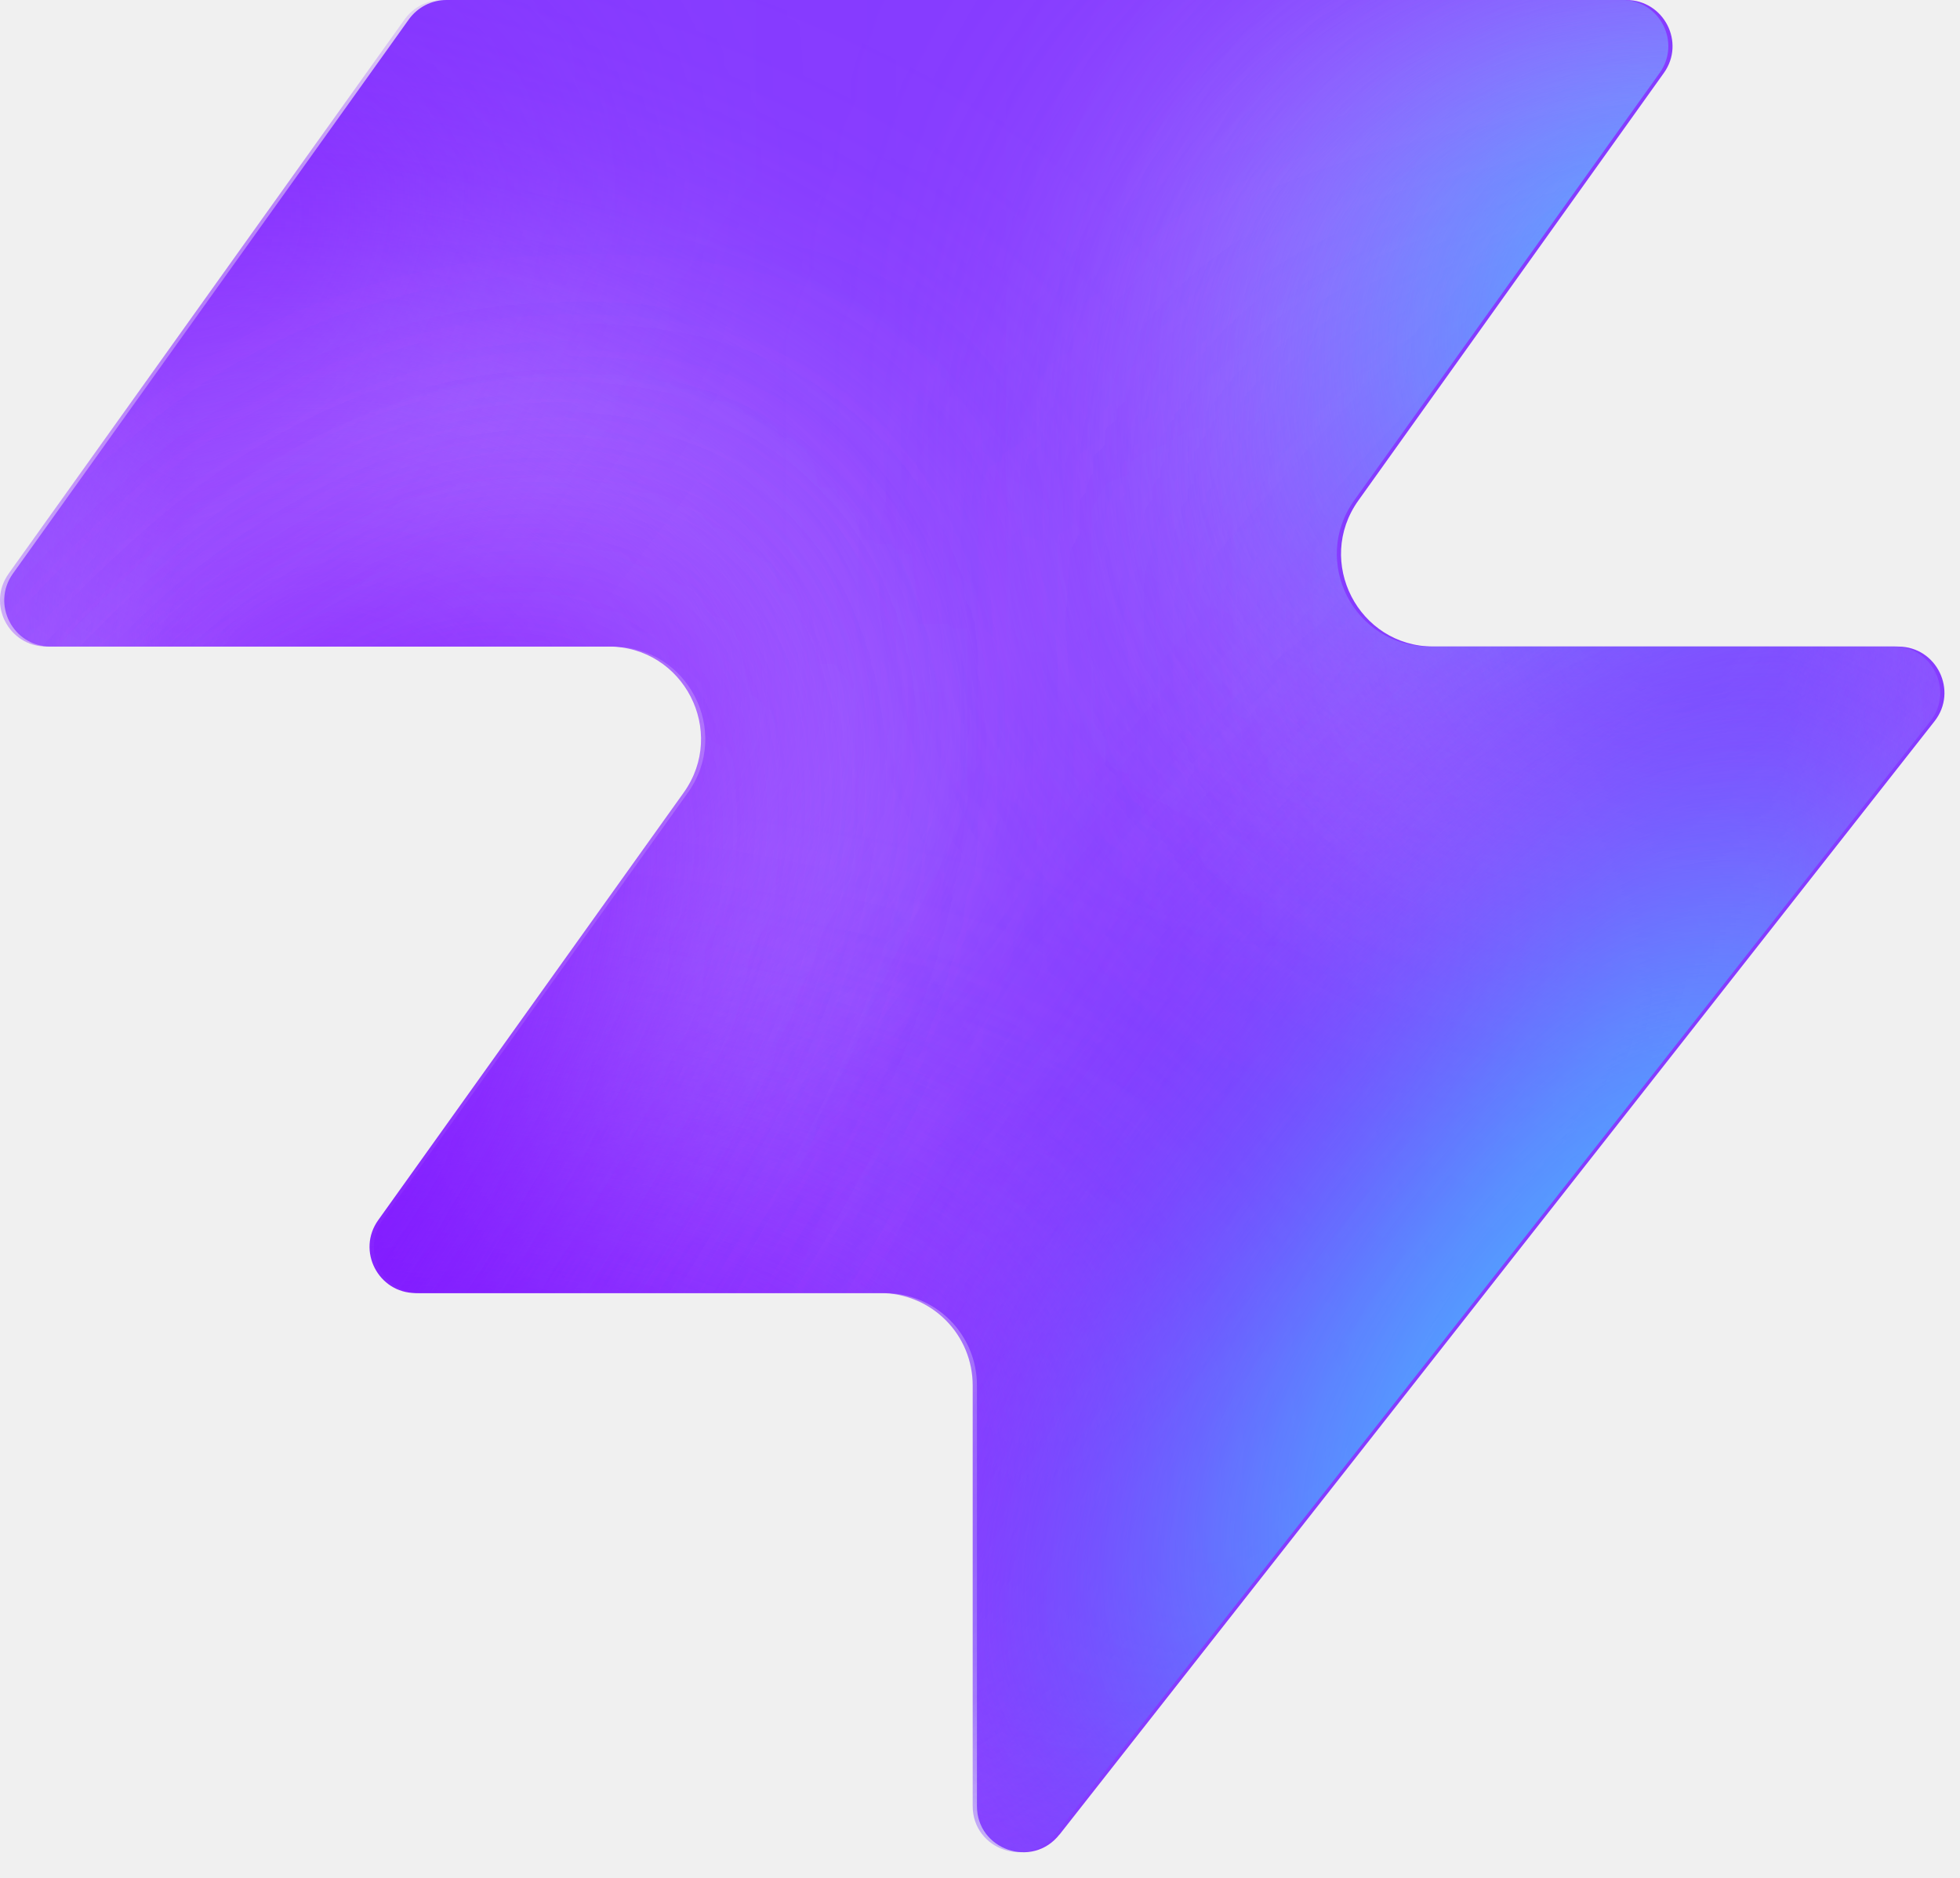
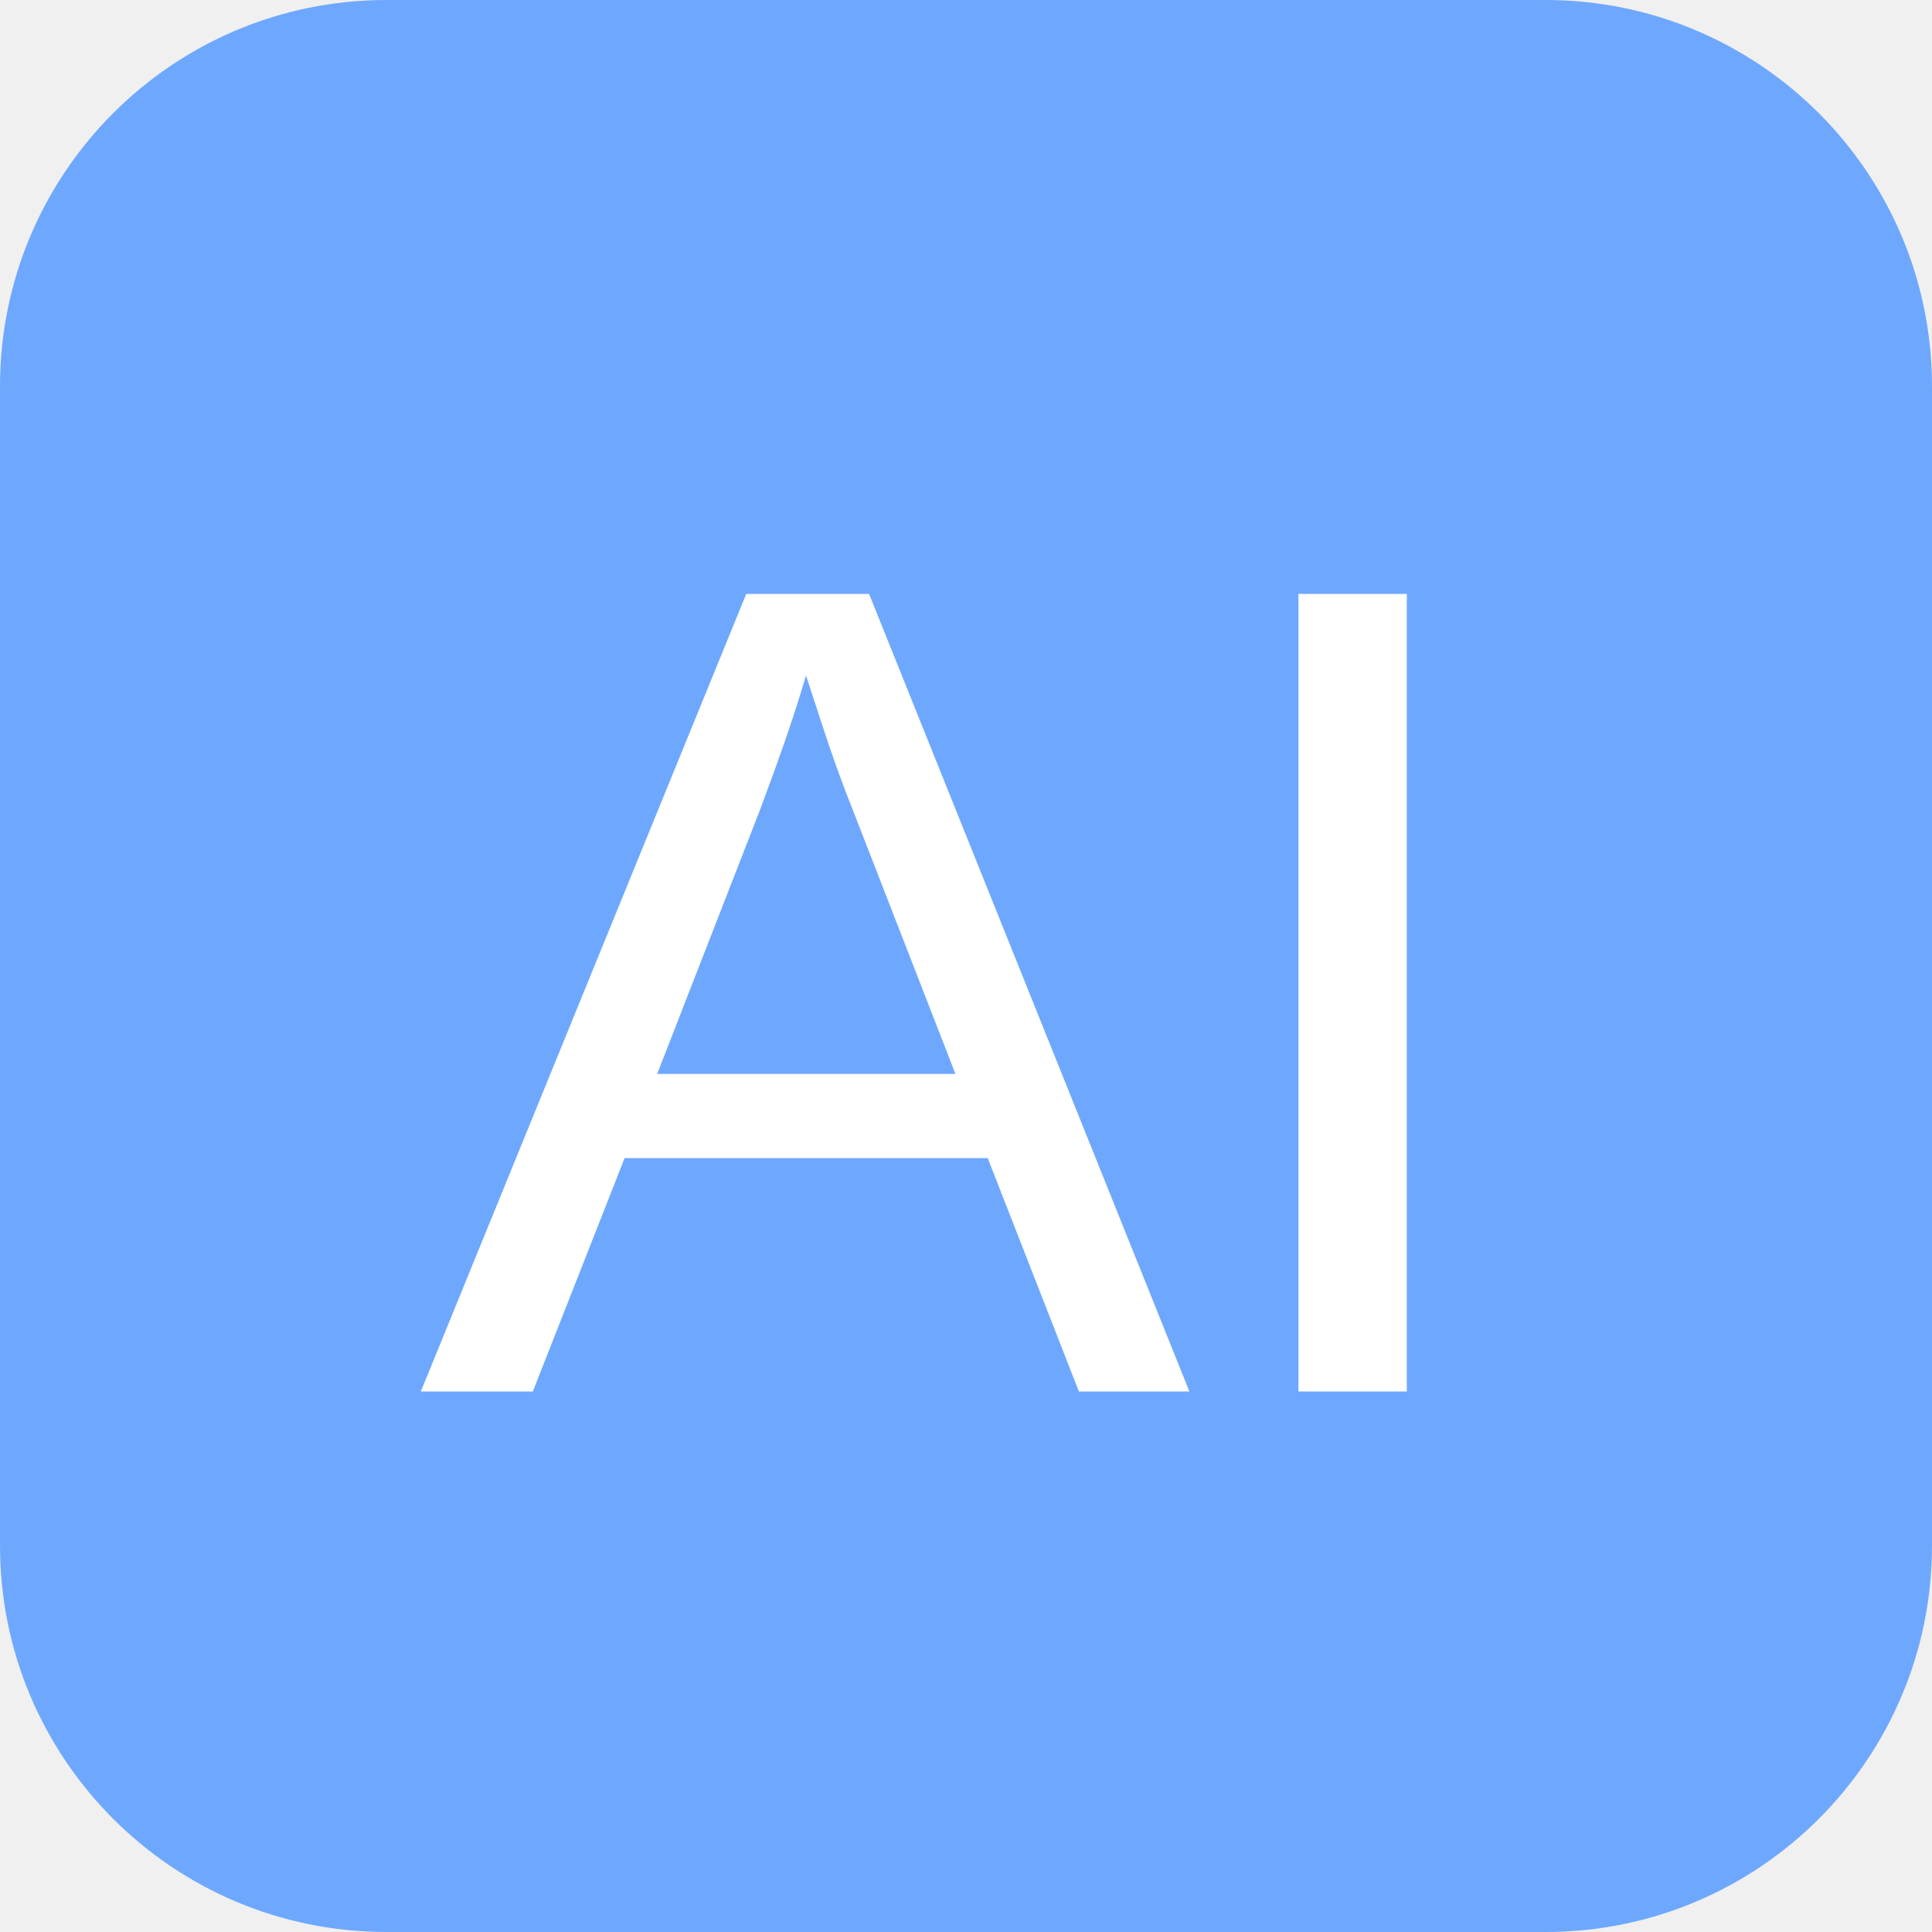
- <svg xmlns="http://www.w3.org/2000/svg" width="48" height="46" fill="none" viewBox="0 0 48 46">
-   <path fill="#863bff" d="M25.946 44.938c-.664.845-2.021.375-2.021-.698V33.937a2.26 2.26 0 0 0-2.262-2.262H10.287c-.92 0-1.456-1.04-.92-1.788l7.48-10.471c1.07-1.497 0-3.578-1.842-3.578H1.237c-.92 0-1.456-1.04-.92-1.788L10.013.474c.214-.297.556-.474.92-.474h28.894c.92 0 1.456 1.04.92 1.788l-7.48 10.471c-1.07 1.498 0 3.579 1.842 3.579h11.377c.943 0 1.473 1.088.89 1.83L25.947 44.94z" style="fill:#863bff;fill:color(display-p3 .525 .23 1);fill-opacity:1" />
-   <mask id="a" width="48" height="46" x="0" y="0" maskUnits="userSpaceOnUse" style="mask-type:alpha">
-     <path fill="#000" d="M25.842 44.938c-.664.844-2.021.375-2.021-.698V33.937a2.26 2.26 0 0 0-2.262-2.262H10.183c-.92 0-1.456-1.04-.92-1.788l7.48-10.471c1.07-1.498 0-3.579-1.842-3.579H1.133c-.92 0-1.456-1.04-.92-1.787L9.91.473c.214-.297.556-.474.92-.474h28.894c.92 0 1.456 1.04.92 1.788l-7.48 10.471c-1.07 1.498 0 3.578 1.842 3.578h11.377c.943 0 1.473 1.088.89 1.832L25.843 44.94z" style="fill:#000;fill-opacity:1" />
-   </mask>
-   <g mask="url(#a)">
-     <g filter="url(#b)">
-       <ellipse cx="5.508" cy="14.704" fill="#ede6ff" rx="5.508" ry="14.704" style="fill:#ede6ff;fill:color(display-p3 .927 .903 1);fill-opacity:1" transform="matrix(.00324 1 1 -.00324 -4.47 31.516)" />
-     </g>
-     <g filter="url(#c)">
-       <ellipse cx="10.399" cy="29.851" fill="#ede6ff" rx="10.399" ry="29.851" style="fill:#ede6ff;fill:color(display-p3 .927 .903 1);fill-opacity:1" transform="matrix(.00324 1 1 -.00324 -39.328 7.883)" />
-     </g>
-     <g filter="url(#d)">
-       <ellipse cx="5.508" cy="30.487" fill="#7e14ff" rx="5.508" ry="30.487" style="fill:#7e14ff;fill:color(display-p3 .492 .077 1);fill-opacity:1" transform="rotate(89.814 -25.913 -14.639)scale(1 -1)" />
-     </g>
-     <g filter="url(#e)">
-       <ellipse cx="5.508" cy="30.599" fill="#7e14ff" rx="5.508" ry="30.599" style="fill:#7e14ff;fill:color(display-p3 .492 .077 1);fill-opacity:1" transform="rotate(89.814 -32.644 -3.334)scale(1 -1)" />
-     </g>
-     <g filter="url(#f)">
-       <ellipse cx="5.508" cy="30.599" fill="#7e14ff" rx="5.508" ry="30.599" style="fill:#7e14ff;fill:color(display-p3 .492 .077 1);fill-opacity:1" transform="matrix(.00324 1 1 -.00324 -34.34 30.47)" />
-     </g>
-     <g filter="url(#g)">
-       <ellipse cx="14.072" cy="22.078" fill="#ede6ff" rx="14.072" ry="22.078" style="fill:#ede6ff;fill:color(display-p3 .927 .903 1);fill-opacity:1" transform="rotate(93.35 24.506 48.493)scale(-1 1)" />
-     </g>
-     <g filter="url(#h)">
-       <ellipse cx="3.47" cy="21.501" fill="#7e14ff" rx="3.47" ry="21.501" style="fill:#7e14ff;fill:color(display-p3 .492 .077 1);fill-opacity:1" transform="rotate(89.009 28.708 47.59)scale(-1 1)" />
-     </g>
-     <g filter="url(#i)">
-       <ellipse cx="3.47" cy="21.501" fill="#7e14ff" rx="3.47" ry="21.501" style="fill:#7e14ff;fill:color(display-p3 .492 .077 1);fill-opacity:1" transform="rotate(89.009 28.708 47.59)scale(-1 1)" />
-     </g>
-     <g filter="url(#j)">
-       <ellipse cx=".387" cy="8.972" fill="#7e14ff" rx="4.407" ry="29.108" style="fill:#7e14ff;fill:color(display-p3 .492 .077 1);fill-opacity:1" transform="rotate(39.51 .387 8.972)" />
-     </g>
-     <g filter="url(#k)">
-       <ellipse cx="47.523" cy="-6.092" fill="#7e14ff" rx="4.407" ry="29.108" style="fill:#7e14ff;fill:color(display-p3 .492 .077 1);fill-opacity:1" transform="rotate(37.892 47.523 -6.092)" />
-     </g>
-     <g filter="url(#l)">
-       <ellipse cx="41.412" cy="6.333" fill="#47bfff" rx="5.971" ry="9.665" style="fill:#47bfff;fill:color(display-p3 .28 .748 1);fill-opacity:1" transform="rotate(37.892 41.412 6.333)" />
-     </g>
-     <g filter="url(#m)">
-       <ellipse cx="-1.879" cy="38.332" fill="#7e14ff" rx="4.407" ry="29.108" style="fill:#7e14ff;fill:color(display-p3 .492 .077 1);fill-opacity:1" transform="rotate(37.892 -1.88 38.332)" />
-     </g>
-     <g filter="url(#n)">
-       <ellipse cx="-1.879" cy="38.332" fill="#7e14ff" rx="4.407" ry="29.108" style="fill:#7e14ff;fill:color(display-p3 .492 .077 1);fill-opacity:1" transform="rotate(37.892 -1.88 38.332)" />
-     </g>
-     <g filter="url(#o)">
-       <ellipse cx="35.651" cy="29.907" fill="#7e14ff" rx="4.407" ry="29.108" style="fill:#7e14ff;fill:color(display-p3 .492 .077 1);fill-opacity:1" transform="rotate(37.892 35.651 29.907)" />
-     </g>
-     <g filter="url(#p)">
-       <ellipse cx="38.418" cy="32.4" fill="#47bfff" rx="5.971" ry="15.297" style="fill:#47bfff;fill:color(display-p3 .28 .748 1);fill-opacity:1" transform="rotate(37.892 38.418 32.4)" />
-     </g>
-   </g>
-   <defs>
-     <filter id="b" width="60.045" height="41.654" x="-19.77" y="16.149" color-interpolation-filters="sRGB" filterUnits="userSpaceOnUse">
-       <feFlood flood-opacity="0" result="BackgroundImageFix" />
-       <feBlend in="SourceGraphic" in2="BackgroundImageFix" result="shape" />
-       <feGaussianBlur result="effect1_foregroundBlur_2002_17158" stdDeviation="7.659" />
-     </filter>
-     <filter id="c" width="90.34" height="51.437" x="-54.613" y="-7.533" color-interpolation-filters="sRGB" filterUnits="userSpaceOnUse">
-       <feFlood flood-opacity="0" result="BackgroundImageFix" />
-       <feBlend in="SourceGraphic" in2="BackgroundImageFix" result="shape" />
-       <feGaussianBlur result="effect1_foregroundBlur_2002_17158" stdDeviation="7.659" />
-     </filter>
-     <filter id="d" width="79.355" height="29.4" x="-49.64" y="2.03" color-interpolation-filters="sRGB" filterUnits="userSpaceOnUse">
-       <feFlood flood-opacity="0" result="BackgroundImageFix" />
-       <feBlend in="SourceGraphic" in2="BackgroundImageFix" result="shape" />
-       <feGaussianBlur result="effect1_foregroundBlur_2002_17158" stdDeviation="4.596" />
-     </filter>
-     <filter id="e" width="79.579" height="29.4" x="-45.045" y="20.029" color-interpolation-filters="sRGB" filterUnits="userSpaceOnUse">
-       <feFlood flood-opacity="0" result="BackgroundImageFix" />
-       <feBlend in="SourceGraphic" in2="BackgroundImageFix" result="shape" />
-       <feGaussianBlur result="effect1_foregroundBlur_2002_17158" stdDeviation="4.596" />
-     </filter>
-     <filter id="f" width="79.579" height="29.4" x="-43.513" y="21.178" color-interpolation-filters="sRGB" filterUnits="userSpaceOnUse">
-       <feFlood flood-opacity="0" result="BackgroundImageFix" />
-       <feBlend in="SourceGraphic" in2="BackgroundImageFix" result="shape" />
-       <feGaussianBlur result="effect1_foregroundBlur_2002_17158" stdDeviation="4.596" />
-     </filter>
-     <filter id="g" width="74.749" height="58.852" x="15.756" y="-17.901" color-interpolation-filters="sRGB" filterUnits="userSpaceOnUse">
-       <feFlood flood-opacity="0" result="BackgroundImageFix" />
-       <feBlend in="SourceGraphic" in2="BackgroundImageFix" result="shape" />
-       <feGaussianBlur result="effect1_foregroundBlur_2002_17158" stdDeviation="7.659" />
-     </filter>
-     <filter id="h" width="61.377" height="25.362" x="23.548" y="2.284" color-interpolation-filters="sRGB" filterUnits="userSpaceOnUse">
-       <feFlood flood-opacity="0" result="BackgroundImageFix" />
-       <feBlend in="SourceGraphic" in2="BackgroundImageFix" result="shape" />
-       <feGaussianBlur result="effect1_foregroundBlur_2002_17158" stdDeviation="4.596" />
-     </filter>
-     <filter id="i" width="61.377" height="25.362" x="23.548" y="2.284" color-interpolation-filters="sRGB" filterUnits="userSpaceOnUse">
-       <feFlood flood-opacity="0" result="BackgroundImageFix" />
-       <feBlend in="SourceGraphic" in2="BackgroundImageFix" result="shape" />
-       <feGaussianBlur result="effect1_foregroundBlur_2002_17158" stdDeviation="4.596" />
-     </filter>
-     <filter id="j" width="56.045" height="63.649" x="-27.636" y="-22.853" color-interpolation-filters="sRGB" filterUnits="userSpaceOnUse">
-       <feFlood flood-opacity="0" result="BackgroundImageFix" />
-       <feBlend in="SourceGraphic" in2="BackgroundImageFix" result="shape" />
-       <feGaussianBlur result="effect1_foregroundBlur_2002_17158" stdDeviation="4.596" />
-     </filter>
-     <filter id="k" width="54.814" height="64.646" x="20.116" y="-38.415" color-interpolation-filters="sRGB" filterUnits="userSpaceOnUse">
-       <feFlood flood-opacity="0" result="BackgroundImageFix" />
-       <feBlend in="SourceGraphic" in2="BackgroundImageFix" result="shape" />
-       <feGaussianBlur result="effect1_foregroundBlur_2002_17158" stdDeviation="4.596" />
-     </filter>
-     <filter id="l" width="33.541" height="35.313" x="24.641" y="-11.323" color-interpolation-filters="sRGB" filterUnits="userSpaceOnUse">
-       <feFlood flood-opacity="0" result="BackgroundImageFix" />
-       <feBlend in="SourceGraphic" in2="BackgroundImageFix" result="shape" />
-       <feGaussianBlur result="effect1_foregroundBlur_2002_17158" stdDeviation="4.596" />
-     </filter>
-     <filter id="m" width="54.814" height="64.646" x="-29.286" y="6.009" color-interpolation-filters="sRGB" filterUnits="userSpaceOnUse">
-       <feFlood flood-opacity="0" result="BackgroundImageFix" />
-       <feBlend in="SourceGraphic" in2="BackgroundImageFix" result="shape" />
-       <feGaussianBlur result="effect1_foregroundBlur_2002_17158" stdDeviation="4.596" />
-     </filter>
-     <filter id="n" width="54.814" height="64.646" x="-29.286" y="6.009" color-interpolation-filters="sRGB" filterUnits="userSpaceOnUse">
-       <feFlood flood-opacity="0" result="BackgroundImageFix" />
-       <feBlend in="SourceGraphic" in2="BackgroundImageFix" result="shape" />
-       <feGaussianBlur result="effect1_foregroundBlur_2002_17158" stdDeviation="4.596" />
-     </filter>
-     <filter id="o" width="54.814" height="64.646" x="8.244" y="-2.416" color-interpolation-filters="sRGB" filterUnits="userSpaceOnUse">
-       <feFlood flood-opacity="0" result="BackgroundImageFix" />
-       <feBlend in="SourceGraphic" in2="BackgroundImageFix" result="shape" />
-       <feGaussianBlur result="effect1_foregroundBlur_2002_17158" stdDeviation="4.596" />
-     </filter>
-     <filter id="p" width="39.409" height="43.623" x="18.713" y="10.588" color-interpolation-filters="sRGB" filterUnits="userSpaceOnUse">
-       <feFlood flood-opacity="0" result="BackgroundImageFix" />
-       <feBlend in="SourceGraphic" in2="BackgroundImageFix" result="shape" />
-       <feGaussianBlur result="effect1_foregroundBlur_2002_17158" stdDeviation="4.596" />
-     </filter>
-   </defs>
+ <svg xmlns="http://www.w3.org/2000/svg" viewBox="0 0 100 100" width="48" height="48">
+   <rect width="100" height="100" rx="20" fill="#6ea8fe" />
+   <text x="50%" y="55%" dominant-baseline="middle" text-anchor="middle" font-family="Arial, Helvetica, sans-serif" font-size="60" fill="#ffffff">AI</text>
</svg>
